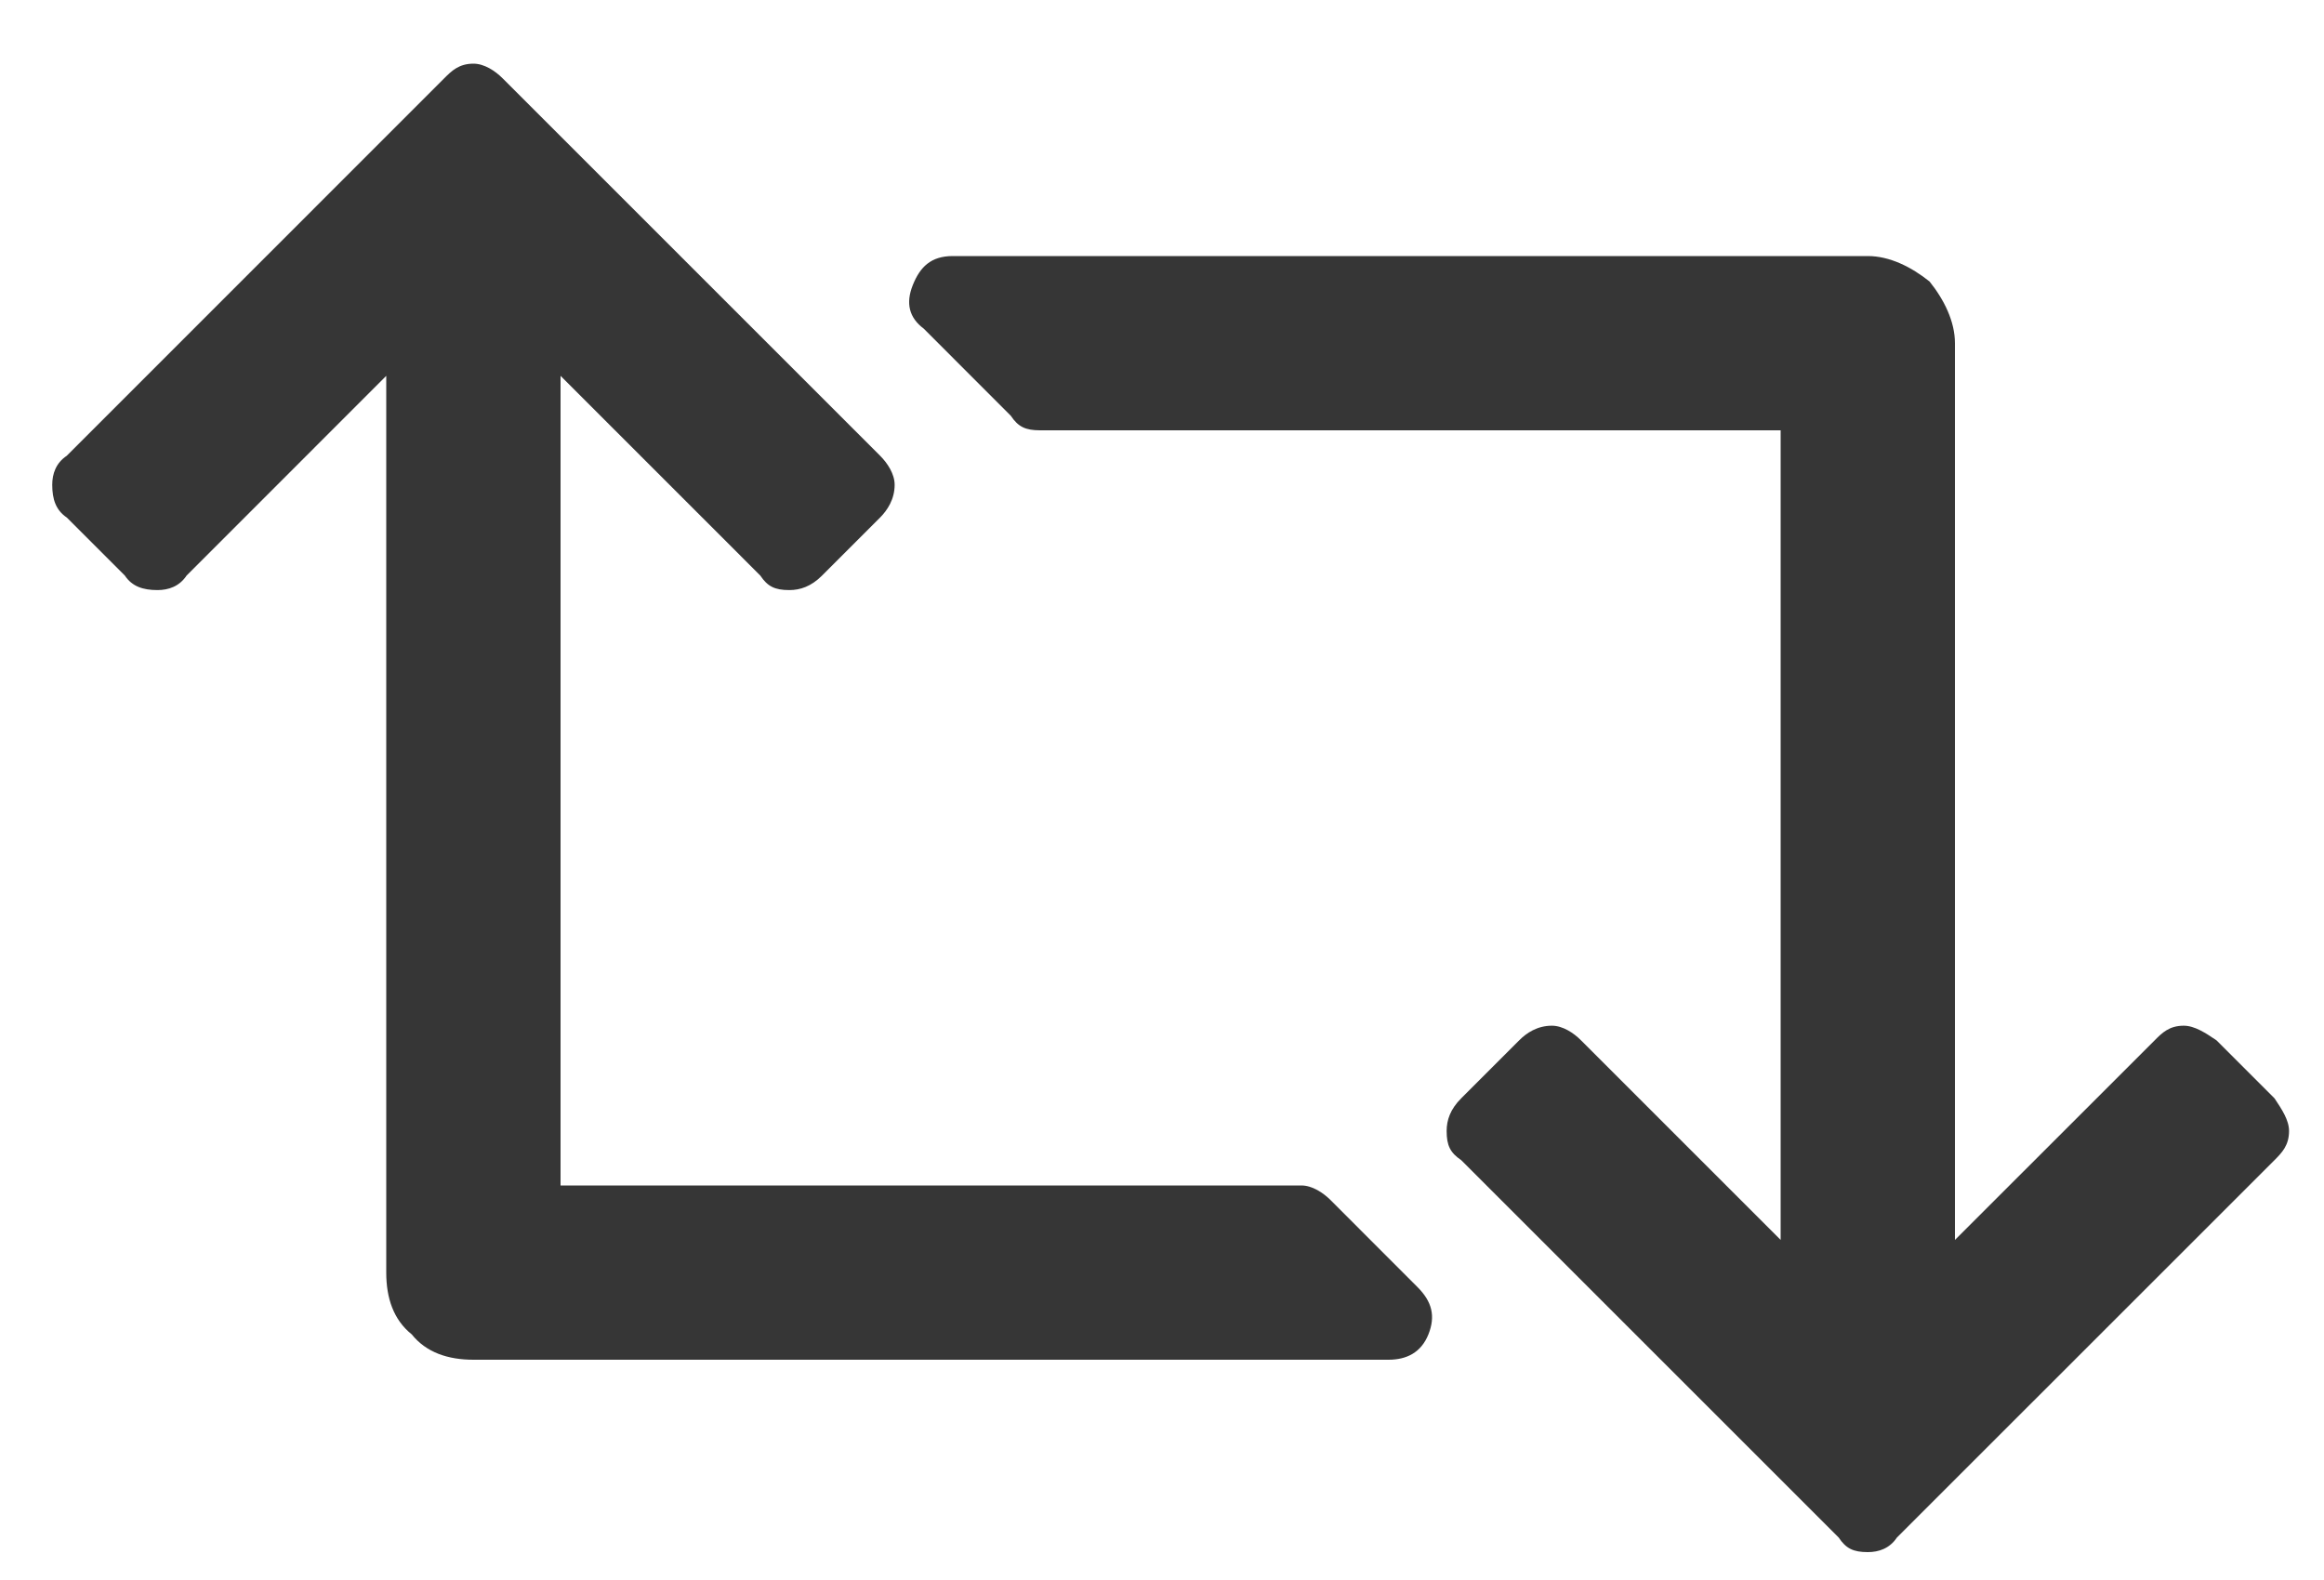
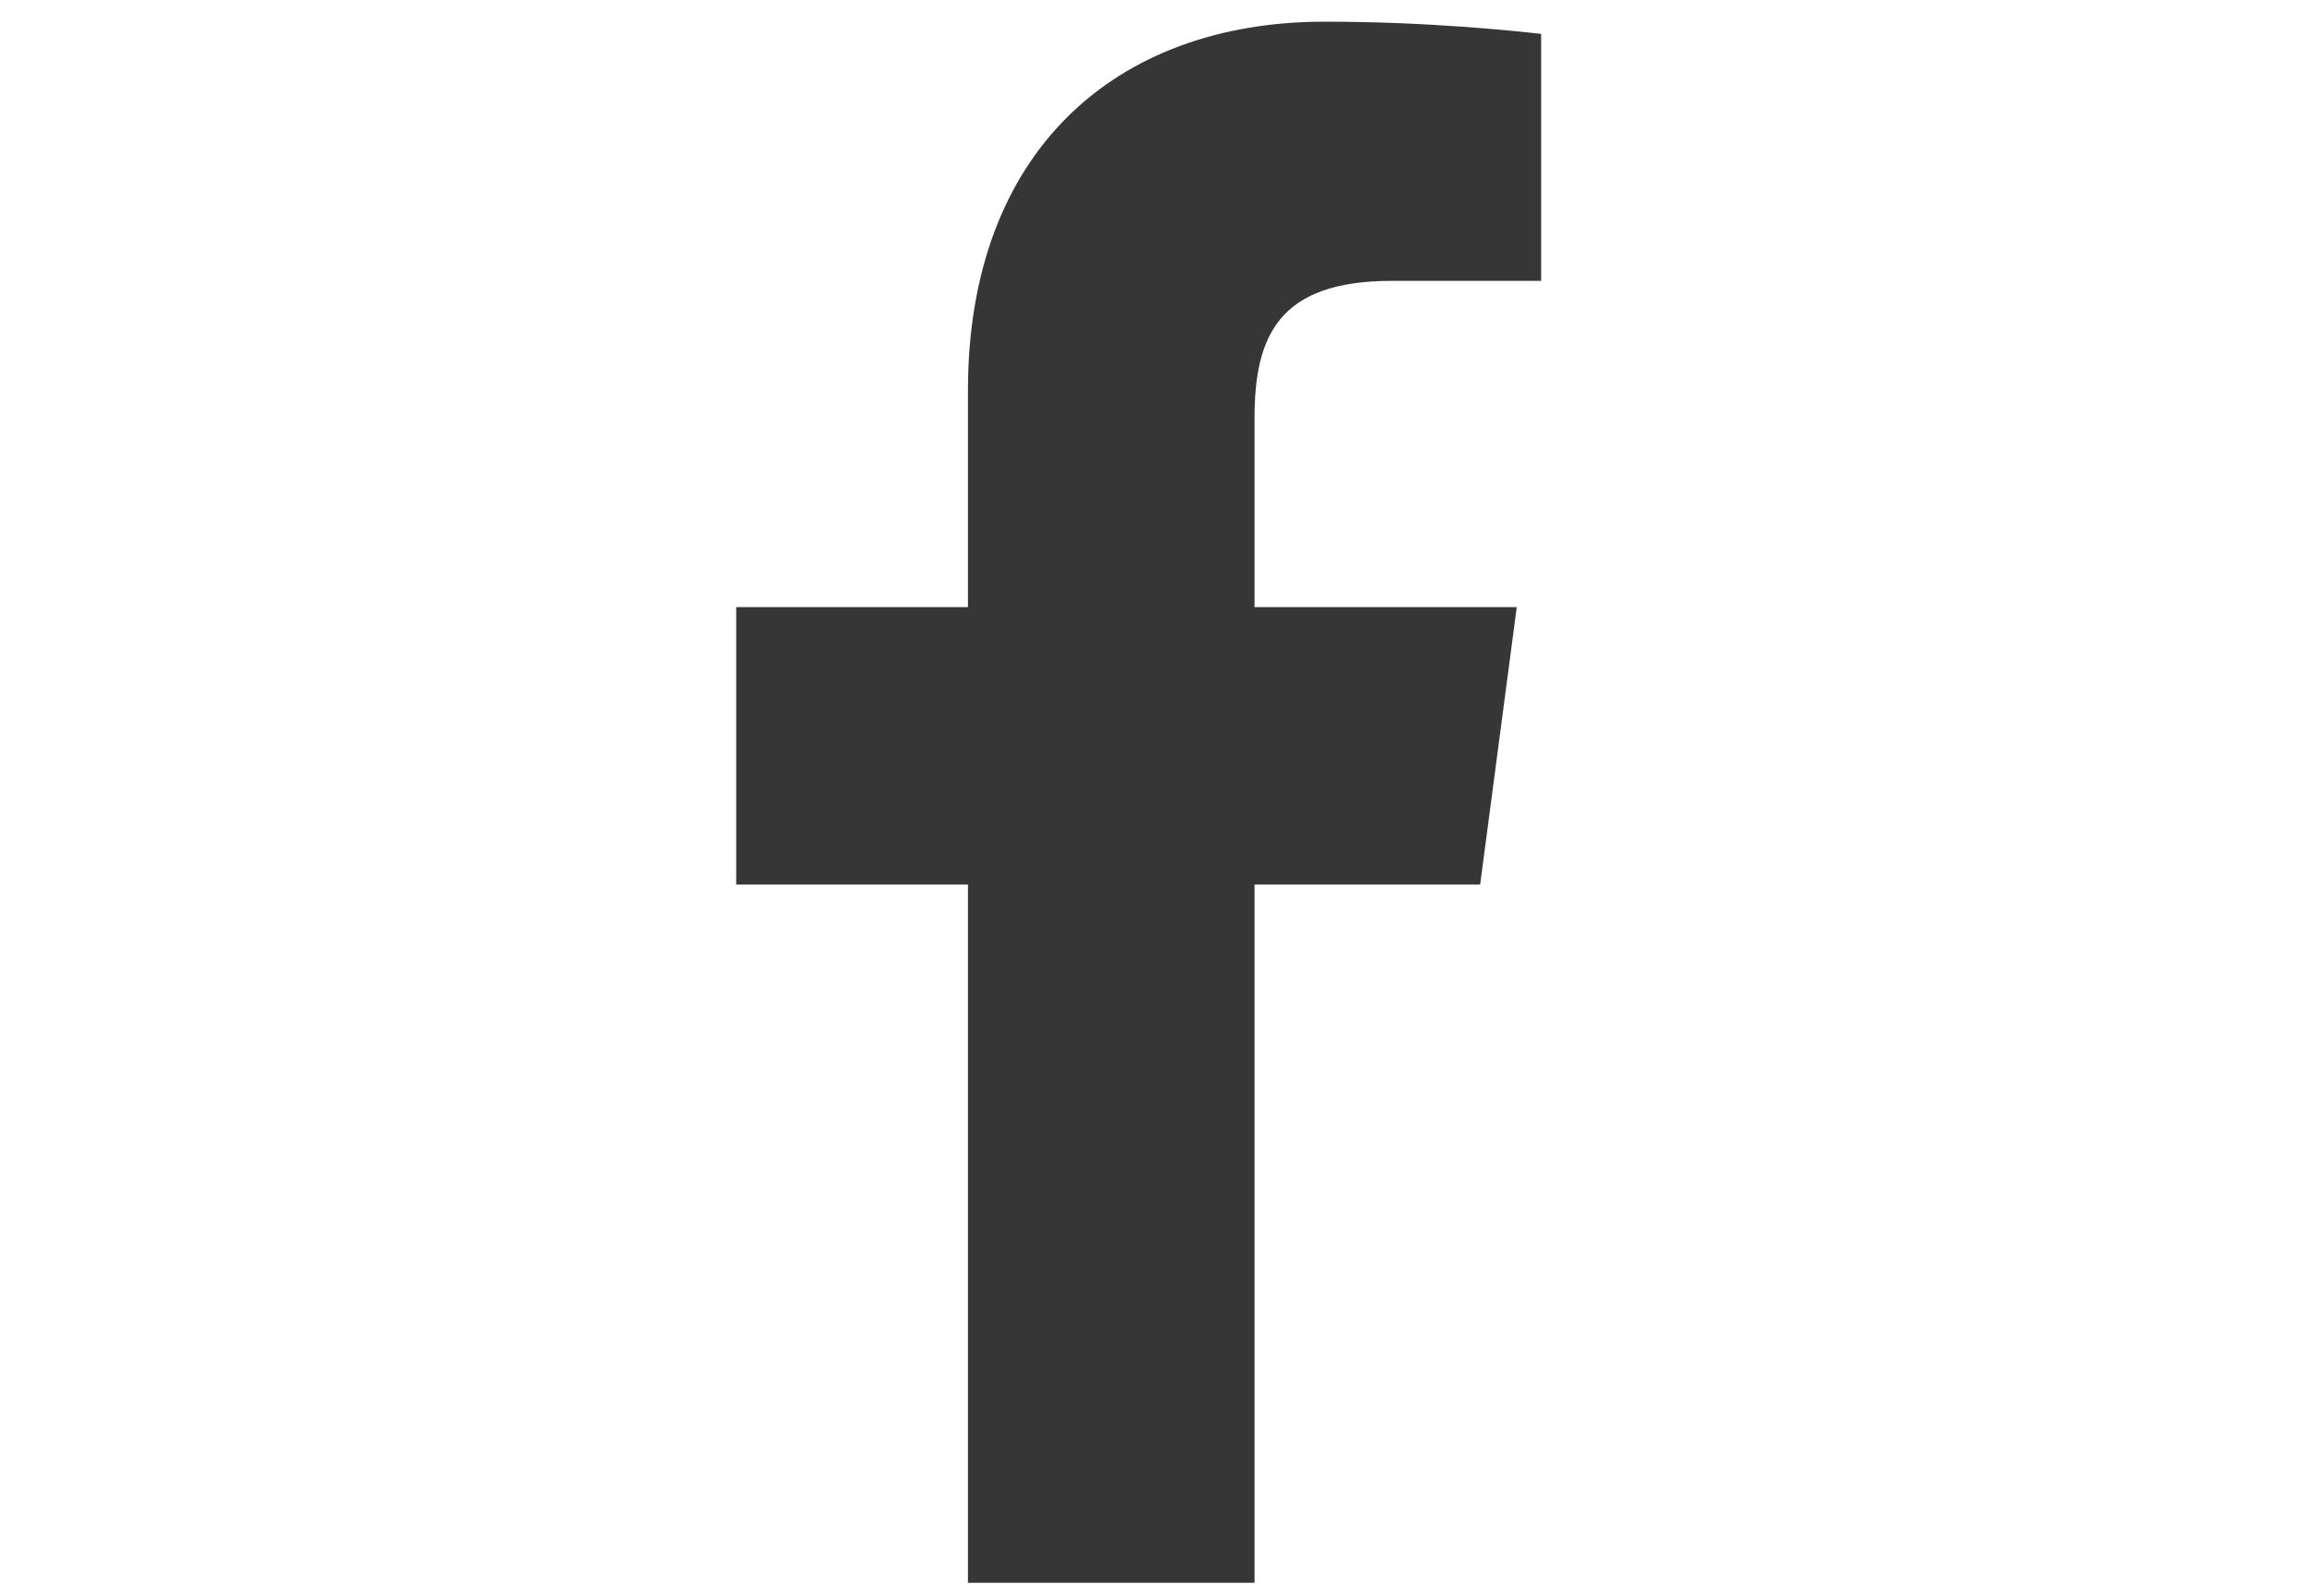
- <svg xmlns="http://www.w3.org/2000/svg" width="25" height="17" viewBox="0 0 25 17" fill="none">
-   <path d="M24.468 12.482C24.546 12.403 24.624 12.325 24.624 12.169C24.624 12.052 24.546 11.935 24.468 11.818L23.843 11.193C23.726 11.114 23.608 11.036 23.491 11.036C23.335 11.036 23.257 11.114 23.179 11.193L21.03 13.341V3.693C21.03 3.458 20.913 3.224 20.757 3.029C20.561 2.872 20.327 2.755 20.093 2.755H10.249C10.015 2.755 9.897 2.872 9.819 3.068C9.741 3.263 9.78 3.419 9.937 3.536L10.874 4.474C10.952 4.591 11.03 4.63 11.187 4.63H19.155V13.341L17.007 11.193C16.929 11.114 16.811 11.036 16.694 11.036C16.538 11.036 16.421 11.114 16.343 11.193L15.718 11.818C15.601 11.935 15.562 12.052 15.562 12.169C15.562 12.325 15.601 12.403 15.718 12.482L19.78 16.544C19.858 16.661 19.936 16.7 20.093 16.7C20.21 16.7 20.327 16.661 20.405 16.544L24.468 12.482ZM14.312 12.911L15.249 13.849C15.405 14.005 15.444 14.161 15.366 14.357C15.288 14.552 15.132 14.63 14.937 14.63H5.093C4.819 14.63 4.585 14.552 4.429 14.357C4.233 14.2 4.155 13.966 4.155 13.693V4.044L2.007 6.193C1.929 6.31 1.812 6.349 1.694 6.349C1.538 6.349 1.421 6.31 1.343 6.193L0.718 5.568C0.601 5.489 0.562 5.372 0.562 5.216C0.562 5.099 0.601 4.982 0.718 4.904L4.78 0.841C4.858 0.763 4.937 0.685 5.093 0.685C5.21 0.685 5.327 0.763 5.405 0.841L9.468 4.904C9.546 4.982 9.624 5.099 9.624 5.216C9.624 5.372 9.546 5.489 9.468 5.568L8.843 6.193C8.726 6.31 8.608 6.349 8.491 6.349C8.335 6.349 8.257 6.31 8.179 6.193L6.03 4.044V12.755H13.999C14.116 12.755 14.233 12.833 14.312 12.911Z" fill="#363636" />
+ <svg xmlns="http://www.w3.org/2000/svg" width="26" height="18" viewBox="0 0 24 46" fill="none">
+   <path d="M18.896 8.096H23.203V0.977C22.412 0.889 19.951 0.625 16.963 0.625C10.898 0.625 6.68 4.404 6.68 11.26V17.5H0V25.498H6.68V45.625H14.941V25.498H21.445L22.5 17.5H14.941V12.051C14.941 9.678 15.645 8.096 18.896 8.096Z" fill="#363636" />
</svg>
